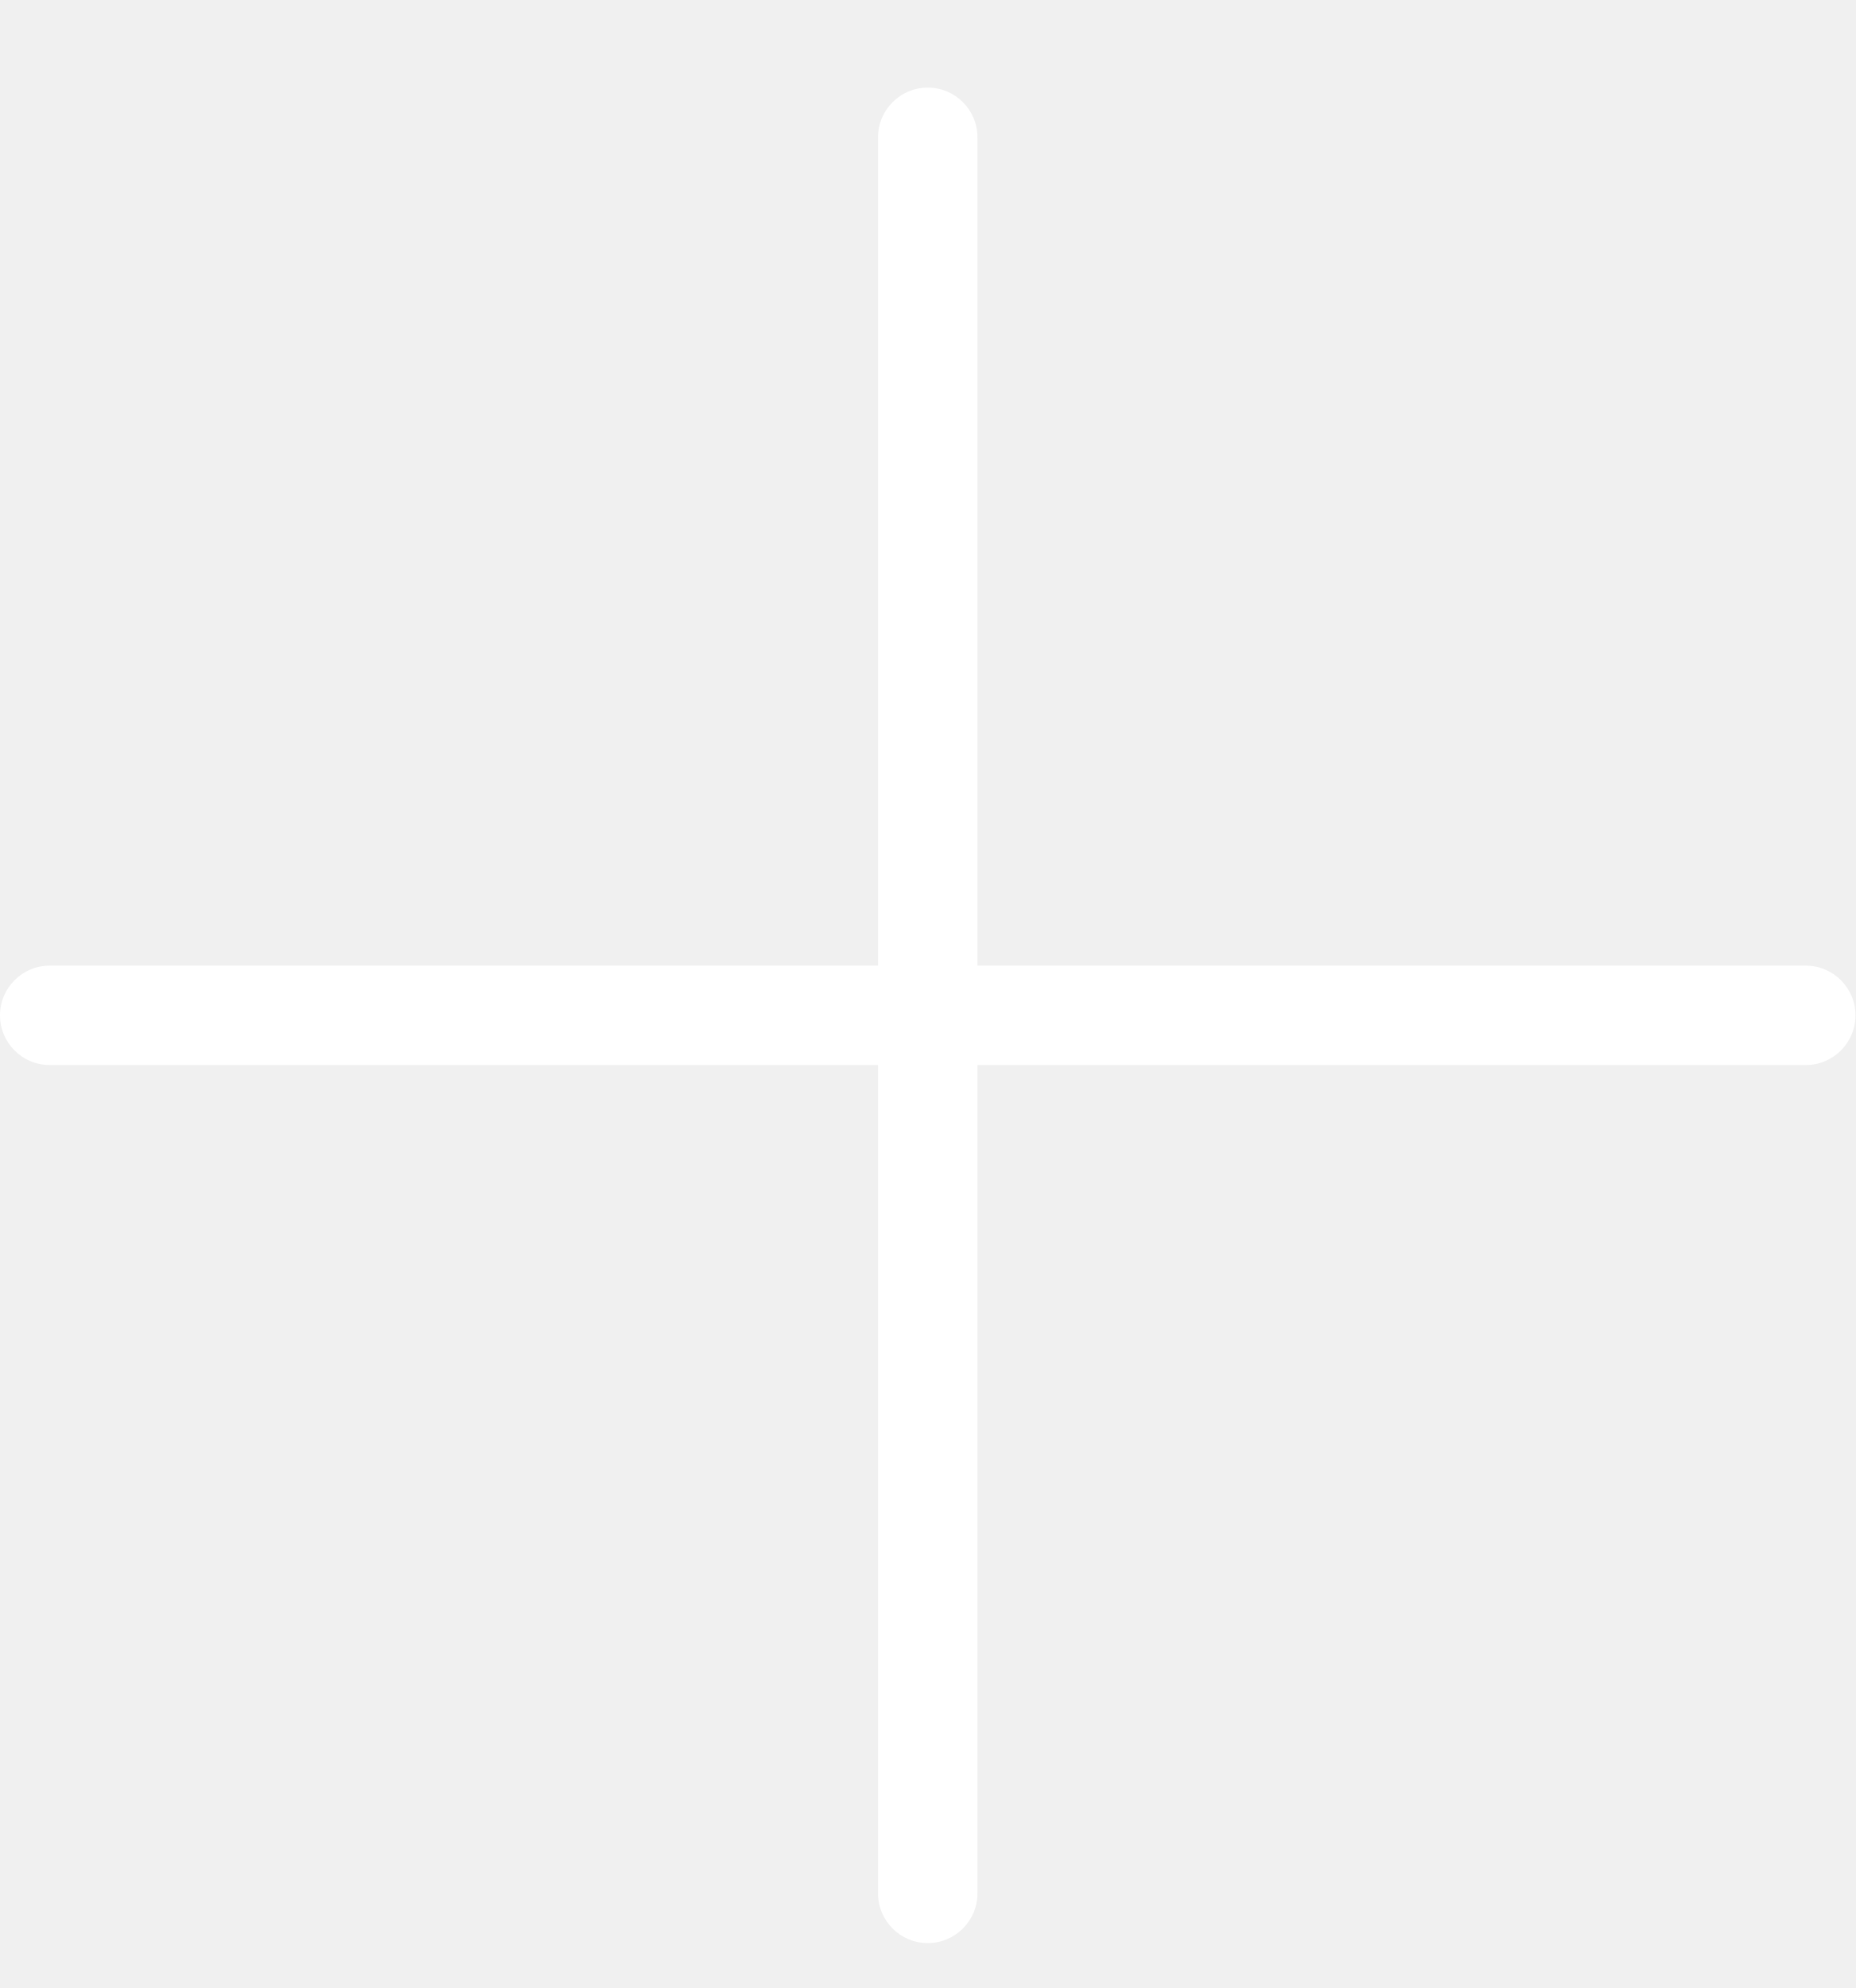
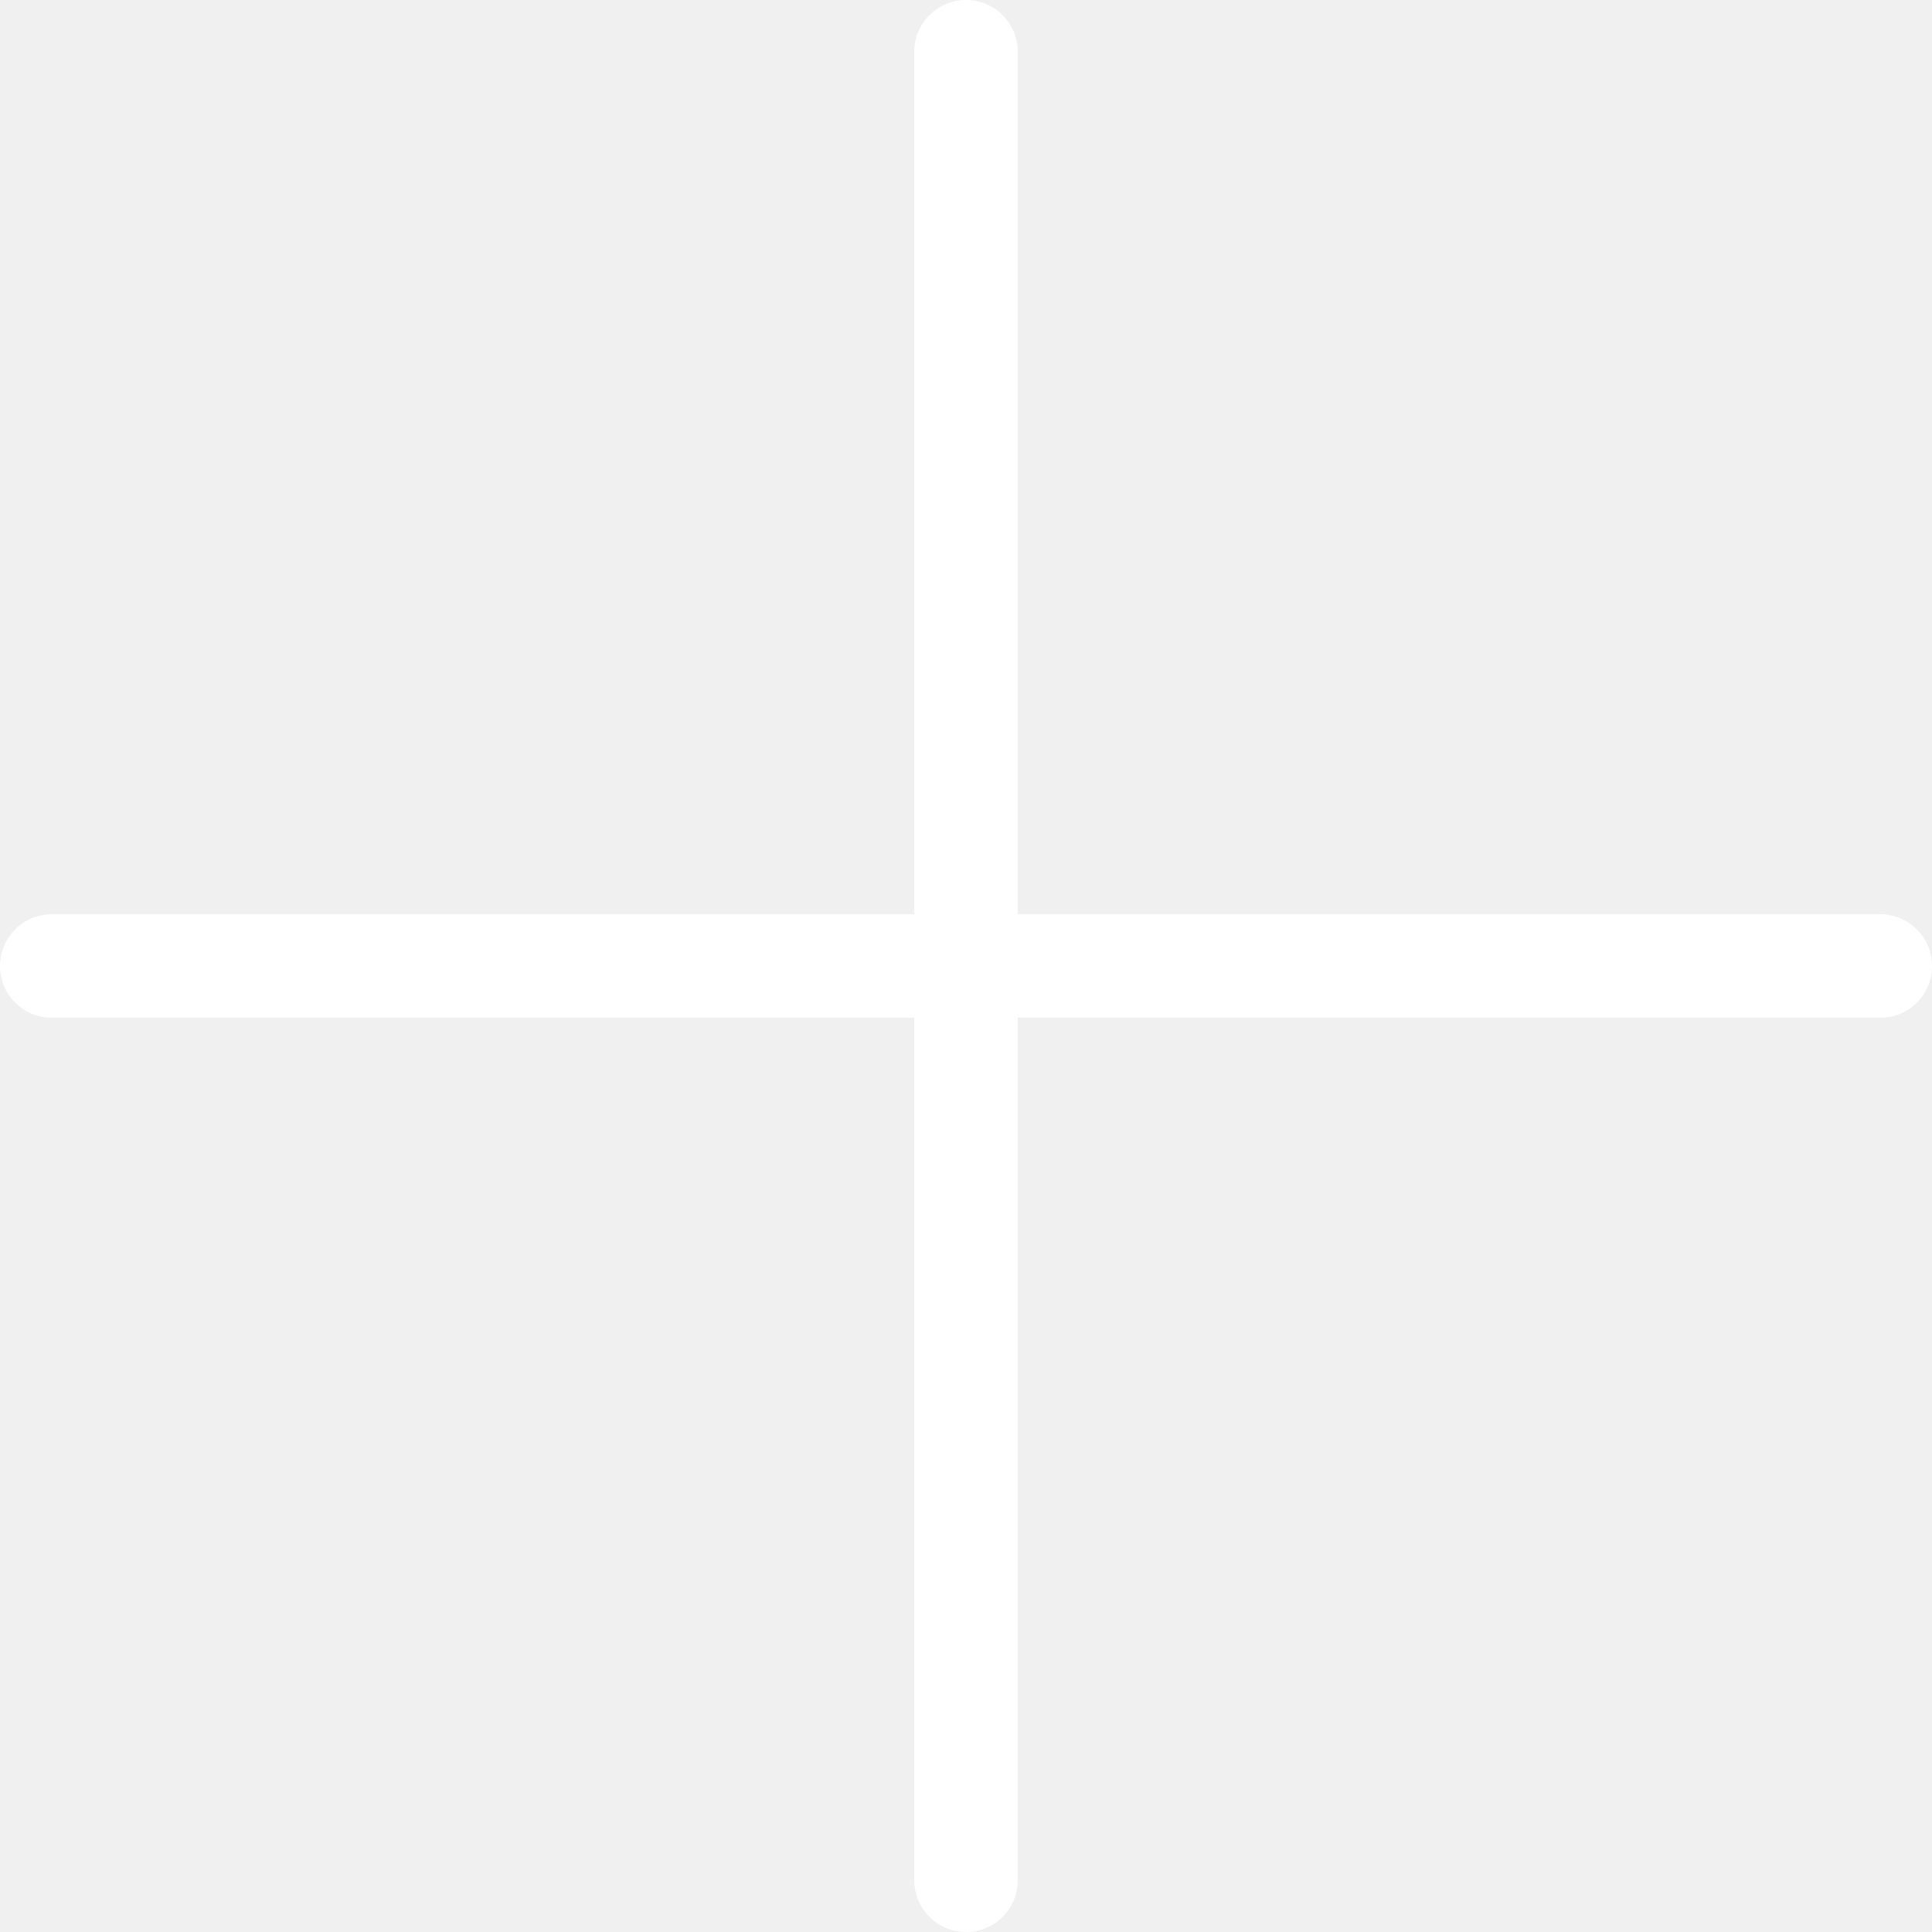
- <svg xmlns="http://www.w3.org/2000/svg" width="14" height="15" viewBox="0 0 14 15" fill="none">
+ <svg xmlns="http://www.w3.org/2000/svg" width="14" height="14" viewBox="0 0 14 14" fill="none">
  <g clip-path="url(#clip0_3709_10940)">
-     <path fill-rule="evenodd" clip-rule="evenodd" d="M-4.45549e-06 7.661C-4.43885e-06 7.868 0.168 8.036 0.375 8.036L6.625 8.036L6.625 14.286C6.625 14.493 6.793 14.661 7 14.661C7.207 14.661 7.375 14.493 7.375 14.286L7.375 8.036L13.625 8.036C13.832 8.036 14 7.868 14 7.661C14 7.454 13.832 7.286 13.625 7.286L7.375 7.286L7.375 1.036C7.375 0.829 7.207 0.661 7 0.661C6.793 0.661 6.625 0.829 6.625 1.036L6.625 7.286L0.375 7.286C0.168 7.286 -4.46158e-06 7.454 -4.45549e-06 7.661Z" fill="white" />
+     <path fill-rule="evenodd" clip-rule="evenodd" d="M-4.45549e-06 7C-4.43885e-06 7.207 0.168 7.375 0.375 7.375L6.625 7.375L6.625 13.625C6.625 13.832 6.793 14 7 14C7.207 14 7.375 13.832 7.375 13.625L7.375 7.375L13.625 7.375C13.832 7.375 14 7.207 14 7C14 6.793 13.832 6.625 13.625 6.625L7.375 6.625L7.375 0.375C7.375 0.168 7.207 -3.65734e-07 7 -6.25692e-07C6.793 -2.03397e-07 6.625 0.168 6.625 0.375L6.625 6.625L0.375 6.625C0.168 6.625 -4.46158e-06 6.793 -4.45549e-06 7Z" fill="white" />
  </g>
  <defs>
    <clipPath id="clip0_3709_10940">
-       <rect width="14" height="14" fill="white" transform="translate(0 0.661133)" />
+       <rect width="14" height="14" fill="white" />
    </clipPath>
  </defs>
</svg>
